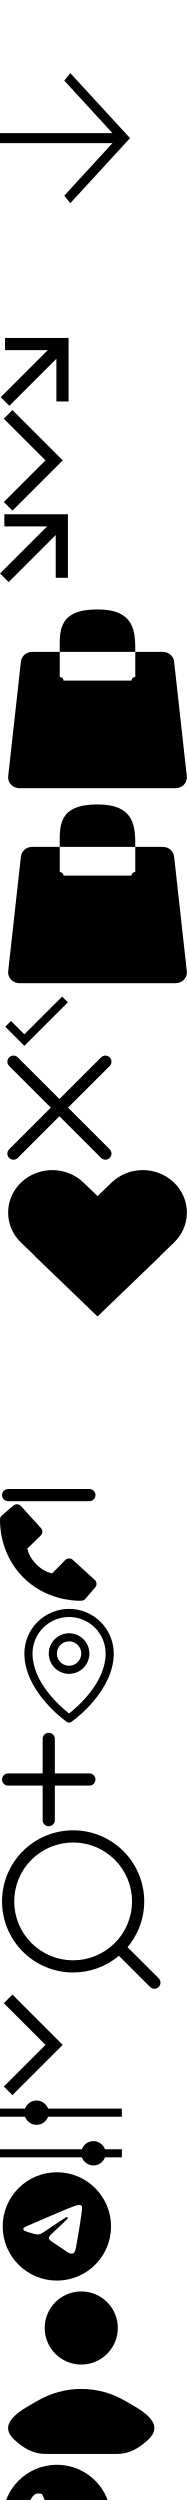
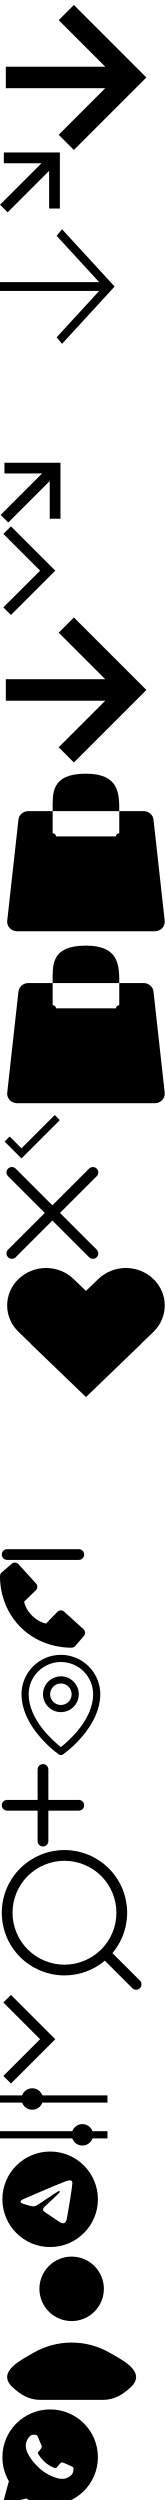
<svg xmlns="http://www.w3.org/2000/svg" xmlns:xlink="http://www.w3.org/1999/xlink">
-   <symbol id="_icon-arrow" viewBox="0 0 9 9">
-     <path d="M0.964 1.036H8.036M8.036 1.036V8.107M8.036 1.036L0.964 8.107" />
+   <symbol id="___icon-arrow" viewBox="0 0 21 21">
+     <path fill-rule="evenodd" clip-rule="evenodd" d="M20.435 10.814L10.313 20.935L8.192 18.814L14.692 12.314L0.813 12.314L0.813 9.314L14.692 9.314L8.192 2.814L10.313 0.692L20.435 10.814Z" />
  </symbol>
-   <use xlink:href="#_icon-arrow" width="9" height="9" y="0" />
-   <view id="_icon-arrow-view" viewBox="0 0 9 9" />
+   <use xlink:href="#___icon-arrow" width="21" height="21" y="0" />
+   <view id="___icon-arrow-view" viewBox="0 0 21 21" />
+   <symbol id="__icon-arrow" viewBox="0 0 11 11">
+     <path fill-rule="evenodd" clip-rule="evenodd" d="M8.357 0.286L8.357 8.107H6.857V2.846L1.066 8.637L0.005 7.576L5.796 1.786L0.536 1.786L0.536 0.286L8.357 0.286Z" />
+   </symbol>
+   <use xlink:href="#__icon-arrow" width="11" height="11" y="21" />
+   <view id="__icon-arrow-view" viewBox="0 21 11 11" />
  <symbol id="icon-arrow-sm" viewBox="0 0 16 16">
    <path d="M-3.22792e-07 7.385L13.842 7.385L7.91 0.923L8.655 -3.21044e-07L16 8L8.655 16L7.91 15.077L13.842 8.615L-3.7659e-07 8.615L-3.22792e-07 7.385Z" />
  </symbol>
-   <use xlink:href="#icon-arrow-sm" width="16" height="16" y="9" />
-   <view id="icon-arrow-sm-view" viewBox="0 9 16 16" />
+   <use xlink:href="#icon-arrow-sm" width="16" height="16" y="32" />
+   <view id="icon-arrow-sm-view" viewBox="0 32 16 16" />
  <symbol id="icon-arrow-up-2" viewBox="0 0 16 16">
    <g clip-path="url(#clip0_2749_10056)">
      <path d="M3.243 4.243H11.728M11.728 4.243V12.728M11.728 4.243L3.243 12.728" stroke-width="1.5" />
    </g>
    <defs>
      <clipPath id="clip0_2749_10056">
        <rect />
      </clipPath>
    </defs>
  </symbol>
-   <use xlink:href="#icon-arrow-up-2" width="16" height="16" y="25" />
-   <view id="icon-arrow-up-2-view" viewBox="0 25 16 16" />
+   <use xlink:href="#icon-arrow-up-2" width="16" height="16" y="48" />
+   <view id="icon-arrow-up-2-view" viewBox="0 48 16 16" />
  <symbol id="icon-arrow-up" viewBox="0 0 9 9">
    <path fill-rule="evenodd" clip-rule="evenodd" d="M5.88 2.09L0.62 2.09L0.62 0.59H8.441L8.441 8.411L6.941 8.411L6.941 3.151L1.15 8.941L0.089 7.881L5.88 2.09Z" />
  </symbol>
-   <use xlink:href="#icon-arrow-up" width="9" height="9" y="41" />
-   <view id="icon-arrow-up-view" viewBox="0 41 9 9" />
+   <use xlink:href="#icon-arrow-up" width="9" height="9" y="64" />
+   <view id="icon-arrow-up-view" viewBox="0 64 9 9" />
  <symbol id="icon-arrow-xs" viewBox="0 0 8 13">
    <path fill-rule="evenodd" clip-rule="evenodd" d="M1.53 12.844L0.47 11.783L5.596 6.657L0.47 1.53L1.53 0.47L7.717 6.657L1.53 12.844Z" />
  </symbol>
-   <use xlink:href="#icon-arrow-xs" width="8" height="13" y="50" />
-   <view id="icon-arrow-xs-view" viewBox="0 50 8 13" />
-   <symbol id="icon-arrow" viewBox="0 0 11 11">
-     <path fill-rule="evenodd" clip-rule="evenodd" d="M8.357 0.286L8.357 8.107H6.857V2.846L1.066 8.637L0.005 7.576L5.796 1.786L0.536 1.786L0.536 0.286L8.357 0.286Z" />
+   <use xlink:href="#icon-arrow-xs" width="8" height="13" y="73" />
+   <view id="icon-arrow-xs-view" viewBox="0 73 8 13" />
+   <symbol id="icon-arrow" viewBox="0 0 21 21">
+     <path fill-rule="evenodd" clip-rule="evenodd" d="M20.435 10.314L10.313 20.435L8.192 18.314L14.692 11.814L0.813 11.814L0.813 8.814L14.692 8.814L8.192 2.314L10.313 0.192L20.435 10.314Z" />
  </symbol>
-   <use xlink:href="#icon-arrow" width="11" height="11" y="63" />
-   <view id="icon-arrow-view" viewBox="0 63 11 11" />
+   <use xlink:href="#icon-arrow" width="21" height="21" y="86" />
+   <view id="icon-arrow-view" viewBox="0 86 21 21" />
  <symbol id="icon-basket" viewBox="0 0 24 24">
    <path d="M16.648 9.756V6.224C16.648 3.807 16.648 1 12 1C7.024 1 7.353 3.807 7.353 6.224V9.756M21.427 7.41L22.992 21.537C23.079 22.32 22.434 23 21.605 23H2.396C2.2 23 2.007 22.961 1.828 22.886C1.649 22.81 1.489 22.7 1.358 22.562C1.228 22.424 1.129 22.262 1.068 22.085C1.008 21.908 0.987 21.721 1.008 21.537L2.574 7.41C2.61 7.084 2.772 6.783 3.028 6.564C3.284 6.345 3.617 6.224 3.961 6.224H20.04C20.754 6.224 21.352 6.736 21.427 7.41ZM7.818 9.756C7.818 9.873 7.769 9.985 7.682 10.068C7.595 10.151 7.476 10.197 7.353 10.197C7.23 10.197 7.112 10.151 7.024 10.068C6.937 9.985 6.888 9.873 6.888 9.756C6.888 9.639 6.937 9.526 7.024 9.444C7.112 9.361 7.23 9.314 7.353 9.314C7.476 9.314 7.595 9.361 7.682 9.444C7.769 9.526 7.818 9.639 7.818 9.756ZM17.113 9.756C17.113 9.873 17.064 9.985 16.977 10.068C16.89 10.151 16.771 10.197 16.648 10.197C16.525 10.197 16.407 10.151 16.319 10.068C16.232 9.985 16.183 9.873 16.183 9.756C16.183 9.639 16.232 9.526 16.319 9.444C16.407 9.361 16.525 9.314 16.648 9.314C16.771 9.314 16.89 9.361 16.977 9.444C17.064 9.526 17.113 9.639 17.113 9.756Z" stroke-width="1.5" stroke-linecap="round" stroke-linejoin="round" />
  </symbol>
-   <use xlink:href="#icon-basket" width="24" height="24" y="74" />
-   <view id="icon-basket-view" viewBox="0 74 24 24" />
+   <use xlink:href="#icon-basket" width="24" height="24" y="107" />
+   <view id="icon-basket-view" viewBox="0 107 24 24" />
  <symbol id="icon-cart" viewBox="0 0 24 24">
    <path d="M16.648 9.756V6.224C16.648 3.807 16.648 1 12 1C7.024 1 7.353 3.807 7.353 6.224V9.756M21.427 7.41L22.992 21.537C23.079 22.32 22.434 23 21.605 23H2.396C2.2 23 2.007 22.961 1.828 22.886C1.649 22.81 1.489 22.7 1.358 22.562C1.228 22.424 1.129 22.262 1.068 22.085C1.008 21.908 0.987 21.721 1.008 21.537L2.574 7.41C2.61 7.084 2.772 6.783 3.028 6.564C3.284 6.345 3.617 6.224 3.961 6.224H20.04C20.754 6.224 21.352 6.736 21.427 7.41ZM7.818 9.756C7.818 9.873 7.769 9.985 7.682 10.068C7.595 10.151 7.476 10.197 7.353 10.197C7.23 10.197 7.112 10.151 7.024 10.068C6.937 9.985 6.888 9.873 6.888 9.756C6.888 9.639 6.937 9.526 7.024 9.444C7.112 9.361 7.23 9.314 7.353 9.314C7.476 9.314 7.595 9.361 7.682 9.444C7.769 9.526 7.818 9.639 7.818 9.756ZM17.113 9.756C17.113 9.873 17.064 9.985 16.977 10.068C16.89 10.151 16.771 10.197 16.648 10.197C16.525 10.197 16.407 10.151 16.319 10.068C16.232 9.985 16.183 9.873 16.183 9.756C16.183 9.639 16.232 9.526 16.319 9.444C16.407 9.361 16.525 9.314 16.648 9.314C16.771 9.314 16.89 9.361 16.977 9.444C17.064 9.526 17.113 9.639 17.113 9.756Z" stroke-width="1.5" stroke-linecap="round" stroke-linejoin="round" />
  </symbol>
-   <use xlink:href="#icon-cart" width="24" height="24" y="98" />
-   <view id="icon-cart-view" viewBox="0 98 24 24" />
+   <use xlink:href="#icon-cart" width="24" height="24" y="131" />
+   <view id="icon-cart-view" viewBox="0 131 24 24" />
  <symbol id="icon-check" viewBox="0 0 9 7">
    <path fill-rule="evenodd" clip-rule="evenodd" d="M8.352 1.354L2.998 6.707L0.645 4.354L1.352 3.646L2.998 5.293L7.645 0.646L8.352 1.354Z" />
  </symbol>
-   <use xlink:href="#icon-check" width="9" height="7" y="122" />
-   <view id="icon-check-view" viewBox="0 122 9 7" />
+   <use xlink:href="#icon-check" width="9" height="7" y="155" />
+   <view id="icon-check-view" viewBox="0 155 9 7" />
  <symbol id="icon-close" viewBox="0 0 14 14">
    <path fill-rule="evenodd" clip-rule="evenodd" d="M13.501 1.127C13.794 1.419 13.794 1.894 13.501 2.187L8.374 7.314L13.501 12.44C13.794 12.733 13.794 13.208 13.501 13.501C13.208 13.794 12.733 13.794 12.44 13.501L7.313 8.374L2.187 13.501C1.894 13.794 1.419 13.794 1.126 13.501C0.833 13.208 0.833 12.733 1.126 12.44L6.253 7.314L1.126 2.187C0.833 1.894 0.833 1.419 1.126 1.127C1.419 0.834 1.894 0.834 2.187 1.127L7.313 6.253L12.44 1.127C12.733 0.834 13.208 0.834 13.501 1.127Z" />
  </symbol>
-   <use xlink:href="#icon-close" width="14" height="14" y="129" />
-   <view id="icon-close-view" viewBox="0 129 14 14" />
+   <use xlink:href="#icon-close" width="14" height="14" y="162" />
+   <view id="icon-close-view" viewBox="0 162 14 14" />
  <symbol id="icon-fav" viewBox="0 0 24 20">
    <path d="M2.591 2.531C3.095 2.046 3.693 1.661 4.352 1.398C5.01 1.135 5.716 1 6.429 1C7.142 1 7.848 1.135 8.506 1.398C9.165 1.661 9.763 2.046 10.268 2.531L12 4.199L13.733 2.531C14.751 1.551 16.132 1 17.572 1C19.011 1 20.392 1.551 21.41 2.532C22.428 3.512 23 4.842 23 6.228C23 7.615 22.428 8.944 21.41 9.924L19.677 11.592L19.692 11.607L12.016 19L12 18.985L11.985 19L4.308 11.607L4.323 11.592L2.591 9.924C2.086 9.439 1.686 8.863 1.413 8.228C1.14 7.594 1 6.914 1 6.228C1 5.541 1.14 4.861 1.413 4.227C1.686 3.593 2.086 3.016 2.591 2.531Z" stroke-width="1.5" stroke-linejoin="round" />
  </symbol>
-   <use xlink:href="#icon-fav" width="24" height="20" y="143" />
-   <view id="icon-fav-view" viewBox="0 143 24 20" />
+   <use xlink:href="#icon-fav" width="24" height="20" y="176" />
+   <view id="icon-fav-view" viewBox="0 176 24 20" />
  <symbol id="icon-menu-arrow" viewBox="0 0 20 20">
    <path d="M10 2L18 10M18 10L10 18M18 10L2 10" stroke-width="1.5" />
  </symbol>
-   <use xlink:href="#icon-menu-arrow" width="20" height="20" y="163" />
-   <view id="icon-menu-arrow-view" viewBox="0 163 20 20" />
+   <use xlink:href="#icon-menu-arrow" width="20" height="20" y="196" />
+   <view id="icon-menu-arrow-view" viewBox="0 196 20 20" />
  <symbol id="icon-minus" viewBox="0 0 12 2">
    <path fill-rule="evenodd" clip-rule="evenodd" d="M11.75 1C11.75 1.414 11.414 1.75 11 1.75L1 1.75C0.586 1.75 0.25 1.414 0.25 1C0.25 0.586 0.586 0.25 1 0.25L11 0.25C11.414 0.25 11.75 0.586 11.75 1Z" />
  </symbol>
-   <use xlink:href="#icon-minus" width="12" height="2" y="183" />
-   <view id="icon-minus-view" viewBox="0 183 12 2" />
+   <use xlink:href="#icon-minus" width="12" height="2" y="216" />
+   <view id="icon-minus-view" viewBox="0 216 12 2" />
  <symbol id="icon-phone" viewBox="0 0 12 12">
    <path d="M11.658 9.427L8.948 6.963C8.82 6.846 8.652 6.784 8.478 6.789C8.305 6.795 8.141 6.867 8.021 6.991L6.425 8.632C6.041 8.559 5.269 8.318 4.475 7.525C3.68 6.73 3.439 5.956 3.368 5.575L5.007 3.979C5.132 3.858 5.204 3.694 5.209 3.521C5.215 3.348 5.153 3.179 5.036 3.051L2.573 0.342C2.456 0.214 2.294 0.136 2.121 0.125C1.948 0.114 1.777 0.171 1.645 0.284L0.199 1.525C0.083 1.64 0.015 1.794 0.005 1.957C-0.005 2.124 -0.195 6.072 2.866 9.135C5.537 11.805 8.882 12 9.803 12C9.938 12 10.021 11.996 10.043 11.995C10.206 11.985 10.359 11.916 10.475 11.801L11.715 10.353C11.828 10.222 11.886 10.052 11.875 9.878C11.864 9.705 11.786 9.543 11.658 9.427Z" />
  </symbol>
-   <use xlink:href="#icon-phone" width="12" height="12" y="185" />
-   <view id="icon-phone-view" viewBox="0 185 12 12" />
+   <use xlink:href="#icon-phone" width="12" height="12" y="218" />
+   <view id="icon-phone-view" viewBox="0 218 12 12" />
  <symbol id="icon-pin" viewBox="0 0 16 16">
    <path d="M8.5 4C8.006 4 7.522 4.147 7.111 4.421C6.7 4.696 6.38 5.086 6.19 5.543C6.001 6 5.952 6.503 6.048 6.988C6.144 7.473 6.383 7.918 6.732 8.268C7.082 8.617 7.527 8.855 8.012 8.952C8.497 9.048 9 8.999 9.457 8.81C9.914 8.62 10.304 8.3 10.579 7.889C10.853 7.478 11 6.994 11 6.5C11 5.837 10.737 5.201 10.268 4.732C9.799 4.263 9.163 4 8.5 4ZM8.5 8C8.203 8 7.913 7.912 7.667 7.747C7.42 7.582 7.228 7.348 7.114 7.074C7.001 6.8 6.971 6.498 7.029 6.207C7.087 5.916 7.23 5.649 7.439 5.439C7.649 5.23 7.916 5.087 8.207 5.029C8.498 4.971 8.8 5.001 9.074 5.114C9.348 5.228 9.582 5.42 9.747 5.667C9.912 5.913 10 6.203 10 6.5C10 6.898 9.842 7.279 9.561 7.561C9.279 7.842 8.898 8 8.5 8ZM8.5 1C7.042 1.002 5.644 1.582 4.613 2.613C3.582 3.644 3.002 5.042 3 6.5C3 8.463 3.907 10.543 5.625 12.516C6.397 13.407 7.266 14.21 8.216 14.909C8.3 14.968 8.4 15 8.502 15C8.605 15 8.705 14.968 8.789 14.909C9.737 14.21 10.604 13.407 11.375 12.516C13.091 10.543 14 8.463 14 6.5C13.998 5.042 13.418 3.644 12.387 2.613C11.356 1.582 9.958 1.002 8.5 1ZM8.5 13.875C7.467 13.062 4 10.078 4 6.5C4 5.307 4.474 4.162 5.318 3.318C6.162 2.474 7.307 2 8.5 2C9.693 2 10.838 2.474 11.682 3.318C12.526 4.162 13 5.307 13 6.5C13 10.077 9.533 13.062 8.5 13.875Z" />
  </symbol>
-   <use xlink:href="#icon-pin" width="16" height="16" y="197" />
-   <view id="icon-pin-view" viewBox="0 197 16 16" />
+   <use xlink:href="#icon-pin" width="16" height="16" y="230" />
+   <view id="icon-pin-view" viewBox="0 230 16 16" />
  <symbol id="icon-plus" viewBox="0 0 12 12">
    <path fill-rule="evenodd" clip-rule="evenodd" d="M11.75 6C11.75 6.414 11.414 6.75 11 6.75L6.75 6.75L6.75 11C6.75 11.414 6.414 11.75 6 11.75C5.586 11.75 5.25 11.414 5.25 11L5.25 6.75L1 6.75C0.586 6.75 0.25 6.414 0.25 6C0.25 5.586 0.586 5.25 1 5.25L5.25 5.25L5.25 1C5.25 0.586 5.586 0.25 6 0.25C6.414 0.25 6.75 0.586 6.75 1L6.75 5.25L11 5.25C11.414 5.25 11.75 5.586 11.75 6Z" />
  </symbol>
-   <use xlink:href="#icon-plus" width="12" height="12" y="213" />
-   <view id="icon-plus-view" viewBox="0 213 12 12" />
+   <use xlink:href="#icon-plus" width="12" height="12" y="246" />
+   <view id="icon-plus-view" viewBox="0 246 12 12" />
  <symbol id="icon-search" viewBox="0 0 20 20">
    <path fill-rule="evenodd" clip-rule="evenodd" d="M5.651 0.916C6.713 0.476 7.851 0.25 9 0.25C10.149 0.25 11.287 0.476 12.348 0.916C13.41 1.356 14.374 2 15.187 2.813C16 3.625 16.644 4.59 17.084 5.652C17.524 6.713 17.75 7.851 17.75 9C17.75 10.149 17.524 11.287 17.084 12.349C16.74 13.179 16.271 13.949 15.695 14.634L19.53 18.47C19.823 18.763 19.823 19.238 19.53 19.53C19.237 19.823 18.762 19.823 18.469 19.53L14.634 15.695C13.063 17.017 11.069 17.75 9 17.75C6.679 17.75 4.453 16.828 2.812 15.187C1.171 13.546 0.25 11.321 0.25 9C0.25 6.679 1.171 4.454 2.812 2.813C3.625 2 4.59 1.356 5.651 0.916ZM9 1.75C8.048 1.75 7.105 1.937 6.225 2.302C5.346 2.666 4.546 3.2 3.873 3.873C2.513 5.233 1.75 7.077 1.75 9C1.75 10.923 2.513 12.767 3.873 14.127C5.233 15.486 7.077 16.25 9 16.25C10.923 16.25 12.767 15.486 14.126 14.127C14.8 13.454 15.334 12.654 15.698 11.775C16.062 10.895 16.25 9.952 16.25 9C16.25 8.048 16.062 7.105 15.698 6.226C15.334 5.346 14.8 4.547 14.126 3.873C13.453 3.2 12.654 2.666 11.774 2.302C10.895 1.937 9.952 1.75 9 1.75Z" />
  </symbol>
-   <use xlink:href="#icon-search" width="20" height="20" y="225" />
-   <view id="icon-search-view" viewBox="0 225 20 20" />
+   <use xlink:href="#icon-search" width="20" height="20" y="258" />
+   <view id="icon-search-view" viewBox="0 258 20 20" />
  <symbol id="icon-slider-arrow" viewBox="0 0 8 13">
    <path fill-rule="evenodd" clip-rule="evenodd" d="M1.53 12.844L0.47 11.783L5.596 6.657L0.47 1.53L1.53 0.469L7.718 6.657L1.53 12.844Z" />
  </symbol>
-   <use xlink:href="#icon-slider-arrow" width="8" height="13" y="245" />
-   <view id="icon-slider-arrow-view" viewBox="0 245 8 13" />
+   <use xlink:href="#icon-slider-arrow" width="8" height="13" y="278" />
+   <view id="icon-slider-arrow-view" viewBox="0 278 8 13" />
  <symbol id="icon-sort" viewBox="0 0 15 9">
    <path fill-rule="evenodd" clip-rule="evenodd" d="M15 2.5H0V1.5H15V2.5Z" />
    <path fill-rule="evenodd" clip-rule="evenodd" d="M15 7.5H0V6.5H15V7.5Z" />
    <path d="M6 2C6 2.828 5.328 3.5 4.5 3.5C3.672 3.5 3 2.828 3 2C3 1.172 3.672 0.5 4.5 0.5C5.328 0.5 6 1.172 6 2Z" />
    <path d="M13 7C13 7.828 12.328 8.5 11.5 8.5C10.672 8.5 10 7.828 10 7C10 6.172 10.672 5.5 11.5 5.5C12.328 5.5 13 6.172 13 7Z" />
  </symbol>
-   <use xlink:href="#icon-sort" width="15" height="9" y="258" />
-   <view id="icon-sort-view" viewBox="0 258 15 9" />
+   <use xlink:href="#icon-sort" width="15" height="9" y="291" />
+   <view id="icon-sort-view" viewBox="0 291 15 9" />
  <symbol id="icon-tg" viewBox="0 0 14 14">
    <path d="M7 0.333C3.32 0.333 0.333 3.32 0.333 7C0.333 10.68 3.32 13.667 7 13.667C10.68 13.667 13.666 10.68 13.666 7C13.666 3.32 10.68 0.333 7 0.333ZM10.093 4.867C9.993 5.92 9.56 8.48 9.34 9.66C9.246 10.16 9.06 10.327 8.886 10.347C8.5 10.38 8.206 10.094 7.833 9.847C7.246 9.46 6.913 9.22 6.346 8.847C5.686 8.414 6.113 8.174 6.493 7.787C6.593 7.687 8.3 6.133 8.333 5.994C8.338 5.972 8.337 5.95 8.331 5.929C8.325 5.908 8.315 5.889 8.3 5.873C8.26 5.84 8.206 5.854 8.16 5.86C8.1 5.873 7.166 6.494 5.346 7.72C5.08 7.9 4.84 7.994 4.626 7.987C4.386 7.98 3.933 7.854 3.593 7.74C3.173 7.607 2.846 7.534 2.873 7.3C2.886 7.18 3.053 7.06 3.366 6.934C5.313 6.087 6.606 5.527 7.253 5.26C9.106 4.487 9.486 4.354 9.74 4.354C9.793 4.354 9.92 4.367 10 4.434C10.066 4.487 10.086 4.56 10.093 4.614C10.086 4.654 10.1 4.774 10.093 4.867Z" />
  </symbol>
-   <use xlink:href="#icon-tg" width="14" height="14" y="267" />
-   <view id="icon-tg-view" viewBox="0 267 14 14" />
+   <use xlink:href="#icon-tg" width="14" height="14" y="300" />
+   <view id="icon-tg-view" viewBox="0 300 14 14" />
  <symbol id="icon-user" viewBox="0 0 20 22">
    <path d="M4.578 14.482C3.163 15.324 -0.547 17.044 1.713 19.197C2.816 20.248 4.045 21 5.59 21H14.408C15.954 21 17.183 20.248 18.286 19.197C20.546 17.044 16.836 15.324 15.421 14.482C13.779 13.512 11.906 13 9.999 13C8.092 13 6.22 13.512 4.578 14.482ZM14.5 5.5C14.5 6.693 14.026 7.838 13.182 8.682C12.338 9.526 11.193 10 10 10C8.806 10 7.662 9.526 6.818 8.682C5.974 7.838 5.5 6.693 5.5 5.5C5.5 4.307 5.974 3.162 6.818 2.318C7.662 1.474 8.806 1 10 1C11.193 1 12.338 1.474 13.182 2.318C14.026 3.162 14.5 4.307 14.5 5.5Z" stroke-width="1.5" stroke-linecap="round" stroke-linejoin="round" />
  </symbol>
-   <use xlink:href="#icon-user" width="20" height="22" y="281" />
-   <view id="icon-user-view" viewBox="0 281 20 22" />
+   <use xlink:href="#icon-user" width="20" height="22" y="314" />
+   <view id="icon-user-view" viewBox="0 314 20 22" />
  <symbol id="icon-whatsapp" viewBox="0 0 14 14">
    <path d="M7.001 0.333C10.683 0.333 13.667 3.318 13.667 7C13.667 10.682 10.683 13.667 7.001 13.667C5.822 13.669 4.665 13.357 3.647 12.763L0.337 13.667L1.238 10.355C0.644 9.337 0.332 8.179 0.334 7C0.334 3.318 3.319 0.333 7.001 0.333ZM4.729 3.867L4.595 3.872C4.509 3.878 4.425 3.901 4.347 3.939C4.275 3.98 4.209 4.031 4.151 4.091C4.071 4.166 4.026 4.231 3.977 4.295C3.731 4.615 3.598 5.009 3.6 5.413C3.601 5.74 3.687 6.058 3.82 6.355C4.093 6.957 4.541 7.593 5.133 8.183C5.276 8.325 5.416 8.468 5.567 8.601C6.302 9.248 7.179 9.715 8.127 9.965L8.505 10.023C8.629 10.029 8.752 10.02 8.876 10.014C9.07 10.004 9.26 9.951 9.431 9.86C9.519 9.815 9.604 9.766 9.687 9.713C9.687 9.713 9.715 9.694 9.77 9.653C9.86 9.587 9.915 9.539 9.99 9.461C10.046 9.404 10.093 9.336 10.13 9.26C10.182 9.151 10.234 8.944 10.255 8.771C10.271 8.639 10.267 8.567 10.265 8.523C10.262 8.451 10.203 8.377 10.138 8.346L9.75 8.172C9.75 8.172 9.17 7.919 8.815 7.758C8.778 7.742 8.738 7.733 8.698 7.731C8.652 7.726 8.606 7.731 8.563 7.746C8.519 7.76 8.479 7.784 8.446 7.815C8.443 7.814 8.398 7.852 7.916 8.436C7.888 8.473 7.85 8.501 7.807 8.517C7.763 8.532 7.716 8.534 7.671 8.523C7.627 8.511 7.585 8.496 7.543 8.479C7.461 8.444 7.432 8.431 7.375 8.407C6.993 8.24 6.638 8.014 6.325 7.738C6.241 7.665 6.163 7.585 6.083 7.507C5.821 7.256 5.593 6.972 5.403 6.662L5.364 6.599C5.336 6.556 5.313 6.51 5.296 6.462C5.271 6.364 5.337 6.285 5.337 6.285C5.337 6.285 5.499 6.108 5.574 6.012C5.647 5.919 5.709 5.828 5.749 5.763C5.828 5.637 5.853 5.507 5.811 5.406C5.625 4.95 5.432 4.496 5.233 4.045C5.193 3.956 5.077 3.892 4.971 3.879C4.935 3.875 4.899 3.871 4.863 3.869C4.773 3.864 4.683 3.864 4.594 3.871L4.729 3.867Z" />
  </symbol>
-   <use xlink:href="#icon-whatsapp" width="14" height="14" y="303" />
-   <view id="icon-whatsapp-view" viewBox="0 303 14 14" />
+   <use xlink:href="#icon-whatsapp" width="14" height="14" y="336" />
+   <view id="icon-whatsapp-view" viewBox="0 336 14 14" />
</svg>
